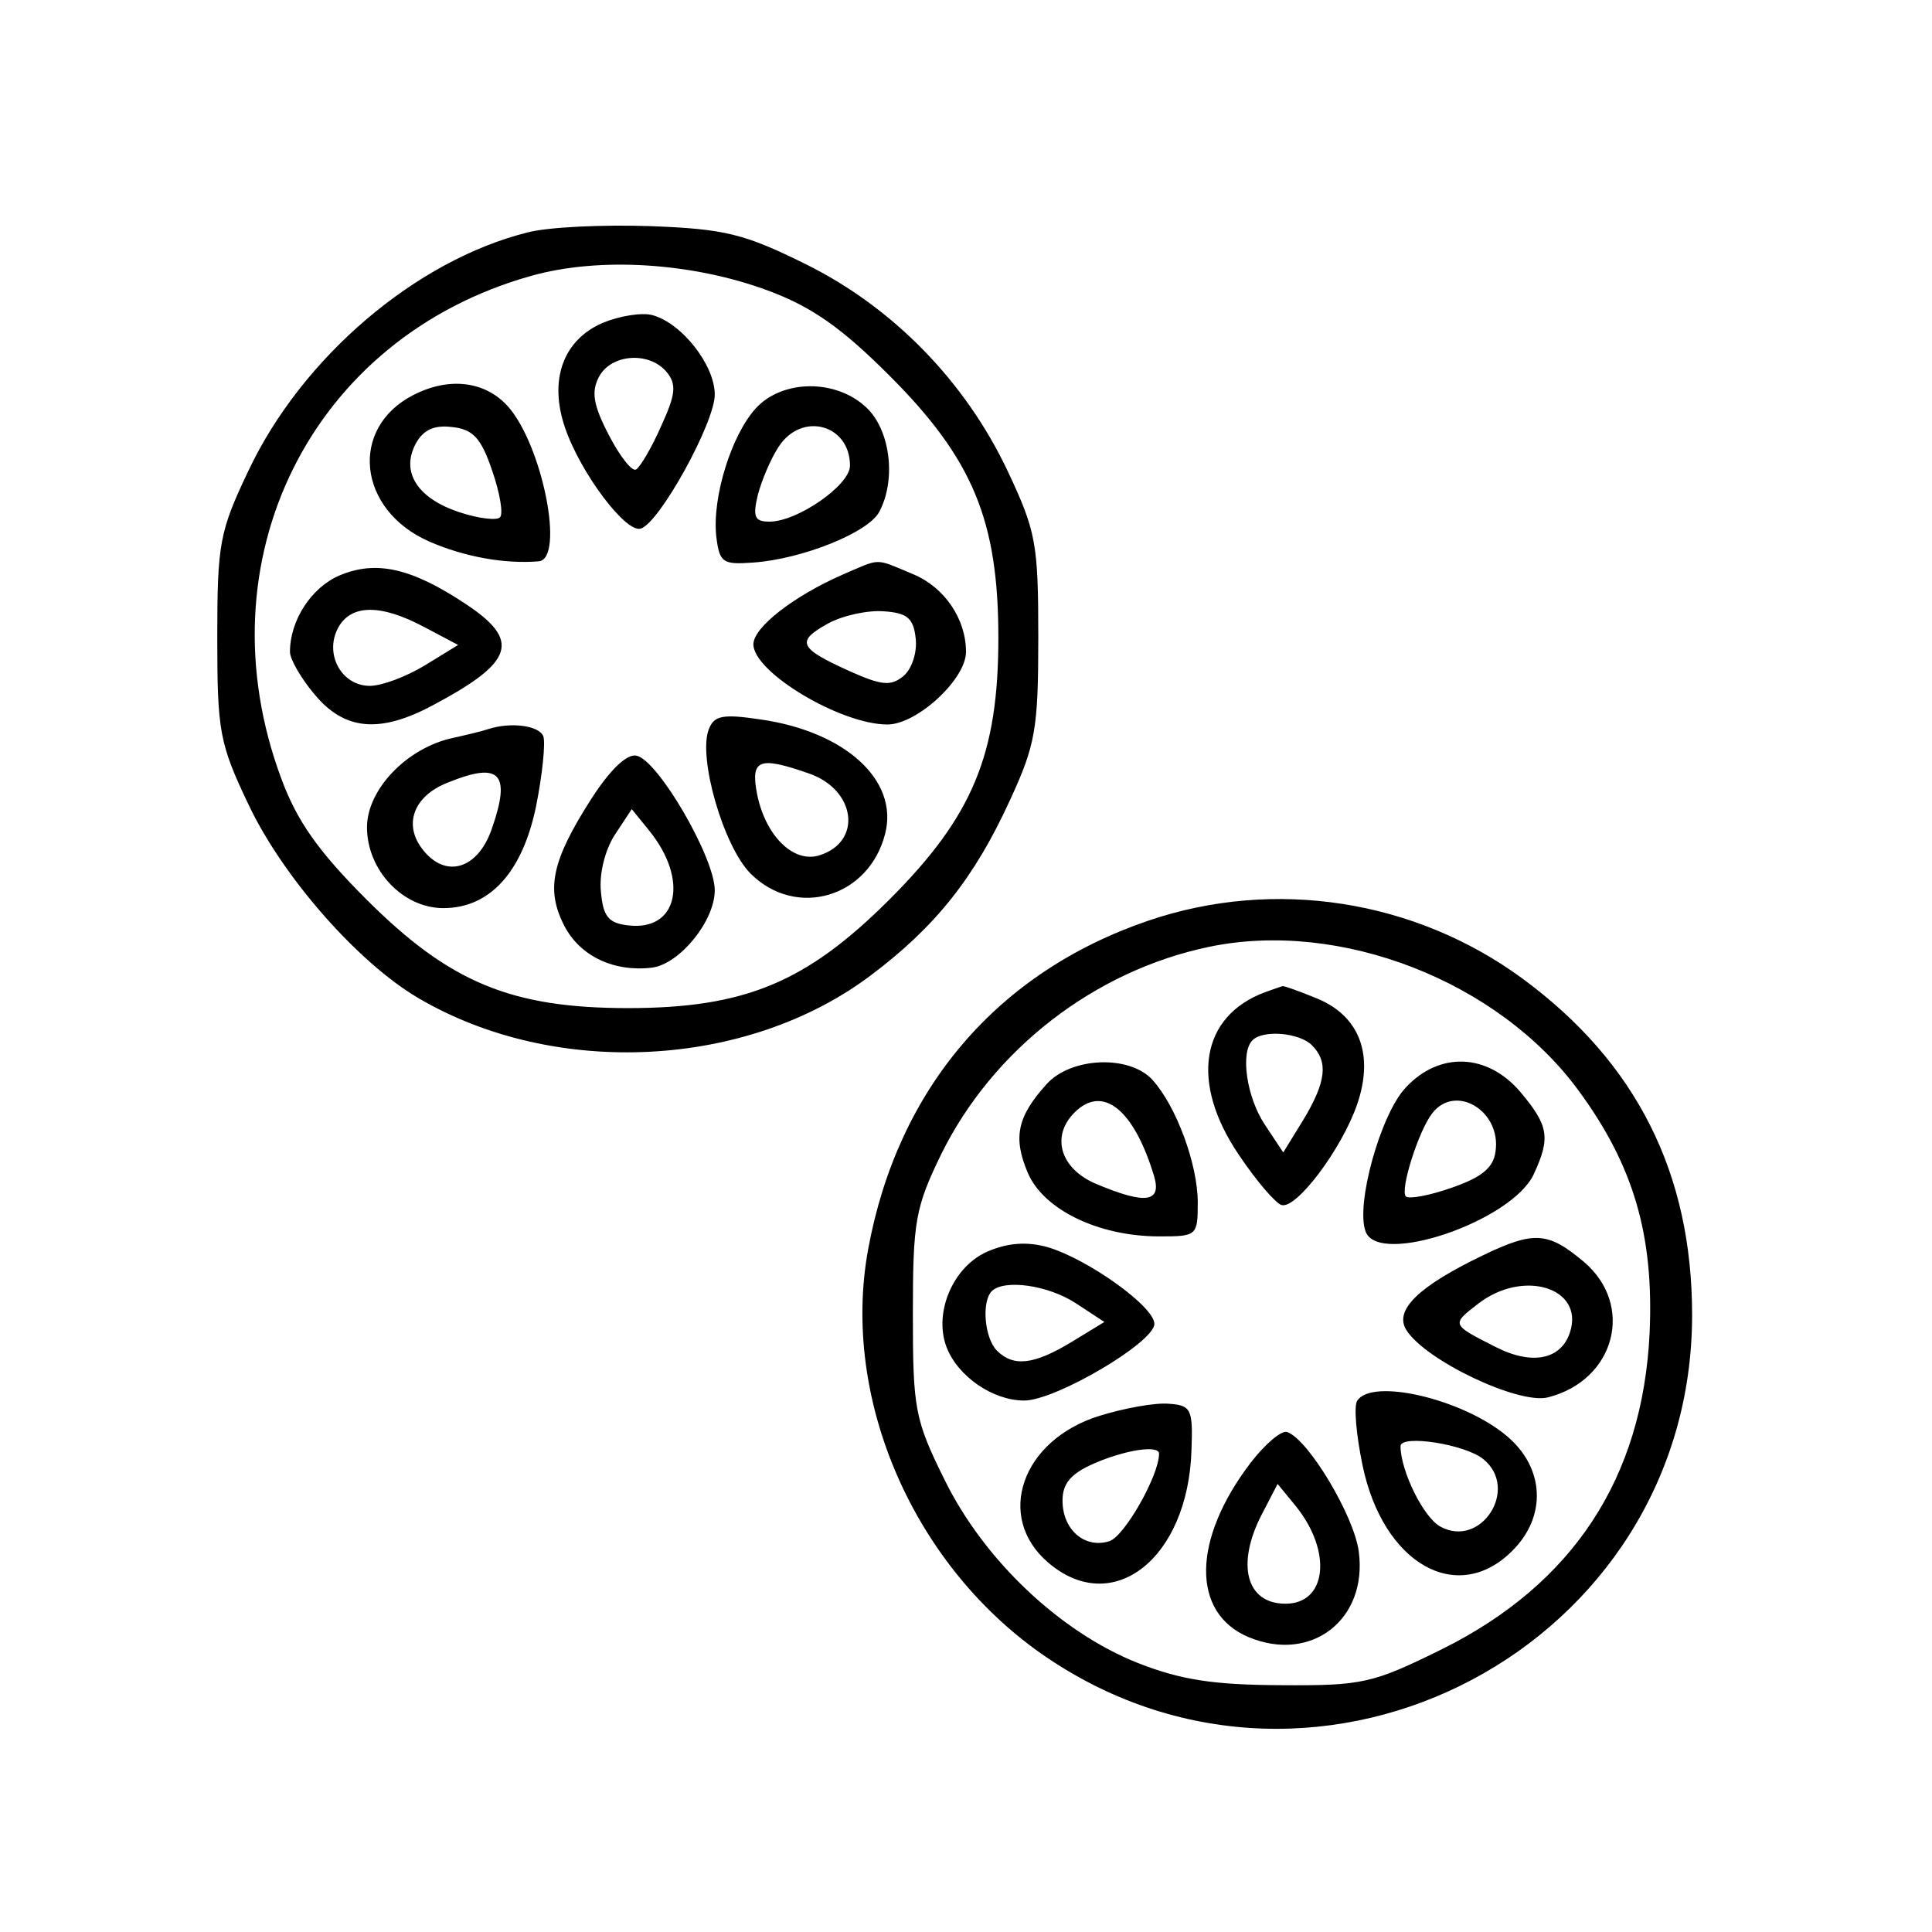
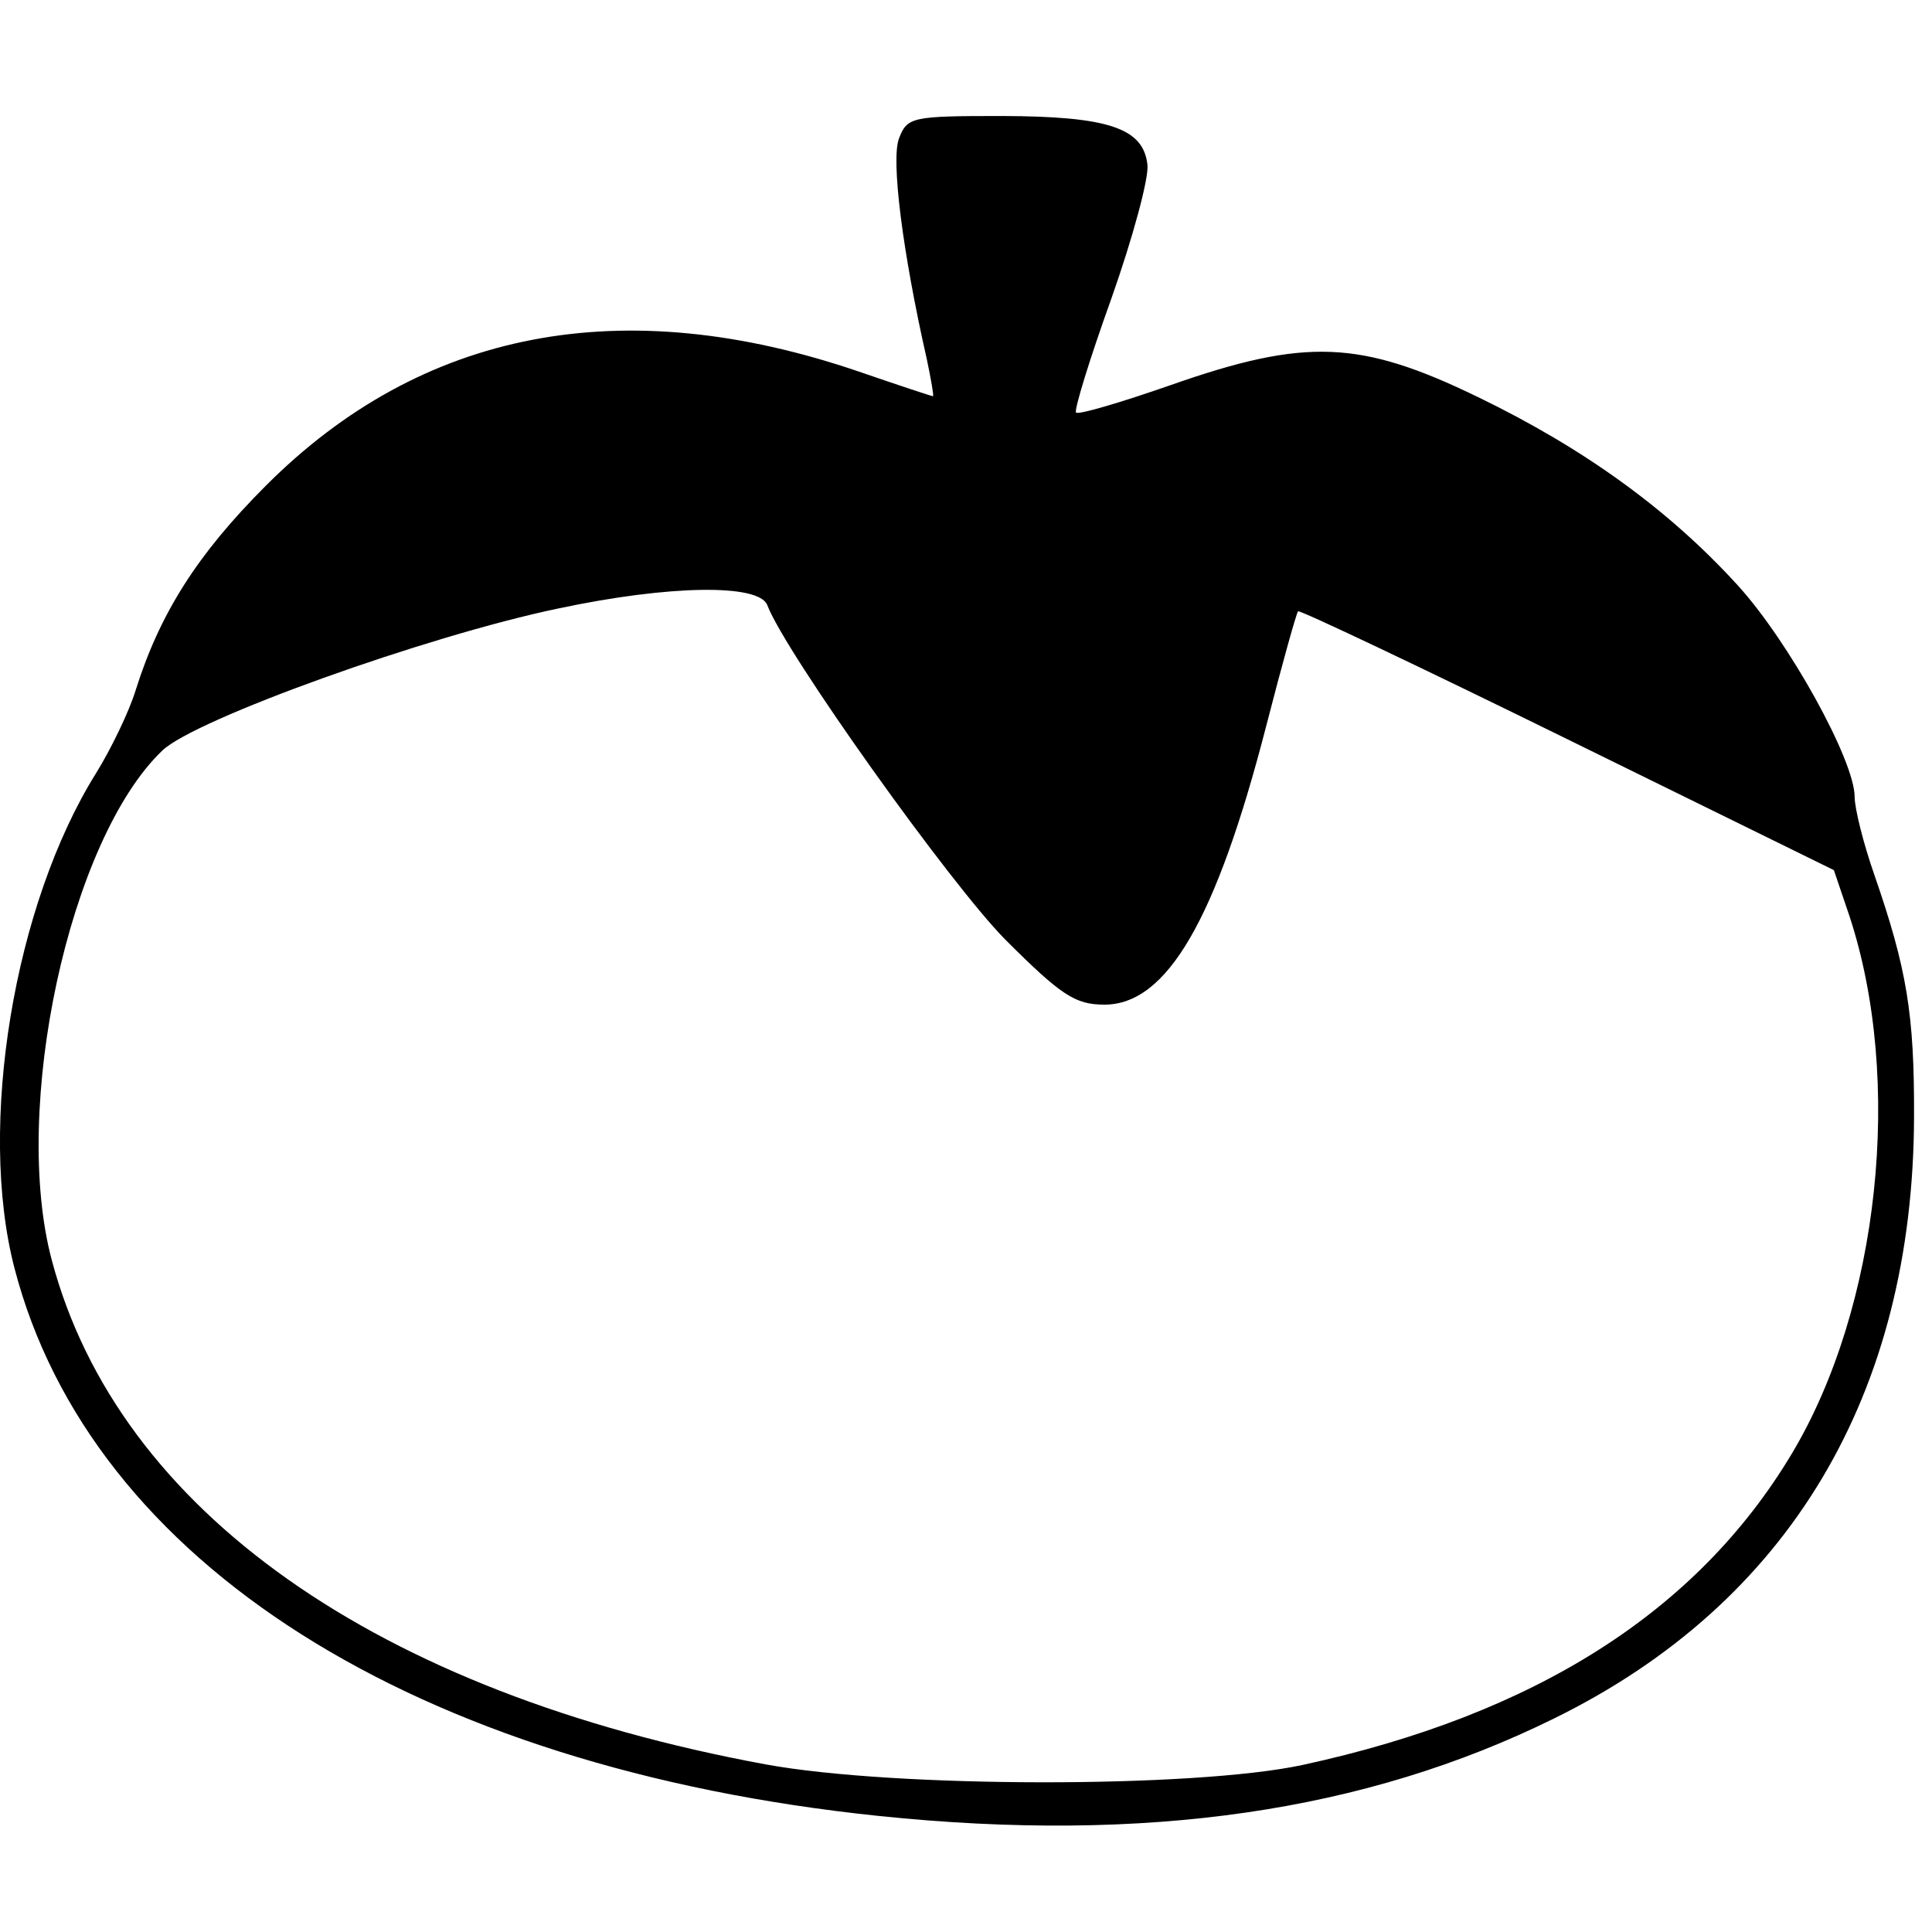
<svg xmlns="http://www.w3.org/2000/svg" width="24px" height="24px" viewBox="0 0 24 24" version="1.1">
  <g id="surface1">
-     <path style=" stroke:none;fill-rule:evenodd;fill:rgb(0%,0%,0%);fill-opacity:1;" d="M 6.555 2.887 C 5.164 3.234 3.75 4.441 3.086 5.848 C 2.727 6.602 2.699 6.75 2.699 7.922 C 2.699 9.09 2.727 9.238 3.086 9.992 C 3.512 10.895 4.453 11.965 5.203 12.402 C 6.898 13.395 9.281 13.273 10.816 12.117 C 11.617 11.516 12.105 10.906 12.547 9.938 C 12.863 9.254 12.898 9.055 12.898 7.922 C 12.898 6.75 12.871 6.602 12.516 5.848 C 11.988 4.734 11.09 3.816 10.008 3.281 C 9.242 2.902 9.004 2.844 8.078 2.809 C 7.496 2.789 6.809 2.82 6.555 2.887 M 6.602 3.426 C 3.863 4.191 2.484 6.965 3.496 9.676 C 3.691 10.203 3.957 10.578 4.551 11.172 C 5.582 12.203 6.348 12.523 7.801 12.523 C 9.254 12.523 10.02 12.203 11.051 11.172 C 12.086 10.137 12.402 9.371 12.402 7.922 C 12.402 6.469 12.086 5.703 11.051 4.668 C 10.453 4.07 10.086 3.812 9.539 3.609 C 8.602 3.262 7.449 3.188 6.602 3.426 M 7.484 4.012 C 6.992 4.227 6.816 4.723 7.02 5.316 C 7.211 5.875 7.777 6.629 7.961 6.566 C 8.195 6.492 8.879 5.25 8.879 4.902 C 8.879 4.535 8.469 4.012 8.102 3.914 C 7.969 3.879 7.691 3.926 7.484 4.012 M 7.441 4.68 C 7.344 4.863 7.367 5.027 7.562 5.402 C 7.699 5.668 7.852 5.863 7.902 5.832 C 7.957 5.797 8.098 5.555 8.215 5.289 C 8.395 4.895 8.406 4.773 8.281 4.621 C 8.066 4.363 7.594 4.395 7.441 4.68 M 5.137 4.906 C 4.332 5.316 4.441 6.336 5.332 6.727 C 5.77 6.918 6.27 7.008 6.691 6.973 C 7.02 6.945 6.738 5.523 6.305 5.043 C 6.023 4.734 5.578 4.68 5.137 4.906 M 9.391 5.07 C 9.086 5.402 8.844 6.18 8.898 6.664 C 8.938 6.992 8.977 7.016 9.359 6.988 C 9.965 6.945 10.785 6.617 10.922 6.359 C 11.137 5.957 11.059 5.34 10.762 5.062 C 10.387 4.707 9.723 4.711 9.391 5.07 M 5.164 5.512 C 4.977 5.863 5.184 6.191 5.707 6.363 C 5.941 6.441 6.172 6.469 6.211 6.426 C 6.254 6.387 6.211 6.125 6.113 5.844 C 5.977 5.441 5.875 5.332 5.617 5.305 C 5.391 5.277 5.258 5.34 5.164 5.512 M 9.672 5.551 C 9.574 5.699 9.461 5.969 9.414 6.148 C 9.348 6.422 9.375 6.48 9.559 6.48 C 9.906 6.48 10.559 6.027 10.559 5.785 C 10.559 5.27 9.957 5.109 9.672 5.551 M 4.219 7.148 C 3.867 7.297 3.602 7.707 3.602 8.098 C 3.602 8.188 3.738 8.426 3.91 8.629 C 4.281 9.074 4.719 9.113 5.375 8.762 C 6.391 8.223 6.473 7.957 5.781 7.5 C 5.109 7.055 4.672 6.957 4.219 7.148 M 10.461 7.141 C 9.859 7.406 9.359 7.793 9.359 8.004 C 9.359 8.352 10.445 9 11.023 9 C 11.391 9 12 8.438 12 8.098 C 12 7.688 11.734 7.297 11.344 7.133 C 10.855 6.93 10.953 6.93 10.461 7.141 M 4.199 7.801 C 4.027 8.125 4.242 8.52 4.594 8.52 C 4.742 8.52 5.047 8.406 5.277 8.266 L 5.691 8.012 L 5.277 7.793 C 4.73 7.5 4.359 7.504 4.199 7.801 M 10.285 7.746 C 9.883 7.969 9.922 8.051 10.551 8.336 C 10.953 8.516 11.066 8.527 11.223 8.398 C 11.328 8.309 11.395 8.105 11.375 7.93 C 11.348 7.68 11.27 7.613 10.98 7.594 C 10.781 7.578 10.469 7.645 10.285 7.746 M 8.805 9.059 C 8.668 9.41 8.988 10.516 9.324 10.852 C 9.891 11.418 10.797 11.148 10.996 10.355 C 11.164 9.695 10.504 9.09 9.453 8.938 C 8.98 8.867 8.871 8.887 8.805 9.059 M 6.059 9.059 C 5.992 9.082 5.797 9.129 5.621 9.168 C 5.051 9.293 4.559 9.809 4.559 10.277 C 4.559 10.809 5.004 11.281 5.508 11.281 C 6.086 11.281 6.492 10.832 6.66 10.012 C 6.738 9.621 6.777 9.234 6.75 9.148 C 6.699 9.012 6.344 8.965 6.059 9.059 M 7.344 9.926 C 6.852 10.695 6.777 11.051 7.012 11.504 C 7.207 11.879 7.629 12.078 8.102 12.02 C 8.445 11.973 8.879 11.441 8.879 11.059 C 8.879 10.652 8.172 9.438 7.906 9.387 C 7.785 9.363 7.578 9.562 7.344 9.926 M 9.406 9.871 C 9.512 10.387 9.859 10.727 10.18 10.625 C 10.715 10.457 10.633 9.812 10.051 9.609 C 9.426 9.391 9.32 9.43 9.406 9.871 M 5.559 9.723 C 5.133 9.891 5.004 10.25 5.258 10.562 C 5.543 10.918 5.938 10.793 6.109 10.297 C 6.352 9.602 6.211 9.457 5.559 9.723 M 7.637 10.371 C 7.516 10.559 7.441 10.855 7.465 11.078 C 7.492 11.387 7.559 11.469 7.809 11.496 C 8.422 11.566 8.559 10.93 8.066 10.32 L 7.848 10.051 L 7.637 10.371 M 14.262 11.438 C 12.387 12.078 11.152 13.523 10.785 15.516 C 10.441 17.383 11.355 19.473 13.004 20.59 C 16.406 22.891 21.02 20.441 21.02 16.336 C 21.02 14.574 20.328 13.199 18.918 12.16 C 17.582 11.176 15.832 10.902 14.262 11.438 M 15.02 11.762 C 13.594 12.059 12.332 13.039 11.691 14.34 C 11.371 15 11.34 15.168 11.34 16.32 C 11.34 17.504 11.363 17.633 11.734 18.383 C 12.223 19.379 13.168 20.273 14.129 20.656 C 14.664 20.867 15.066 20.93 15.906 20.934 C 16.926 20.941 17.047 20.914 17.91 20.488 C 19.539 19.68 20.406 18.363 20.492 16.559 C 20.547 15.344 20.293 14.477 19.609 13.547 C 18.613 12.188 16.648 11.422 15.02 11.762 M 15.719 12.324 C 14.914 12.621 14.777 13.445 15.391 14.348 C 15.605 14.668 15.844 14.945 15.918 14.969 C 16.102 15.027 16.668 14.273 16.859 13.719 C 17.07 13.105 16.891 12.625 16.367 12.406 C 16.148 12.316 15.953 12.246 15.934 12.25 C 15.914 12.254 15.82 12.289 15.719 12.324 M 15.559 12.922 C 15.406 13.074 15.484 13.625 15.711 13.969 L 15.941 14.316 L 16.191 13.91 C 16.473 13.441 16.504 13.191 16.297 12.984 C 16.141 12.828 15.691 12.789 15.559 12.922 M 13 13.469 C 12.637 13.871 12.582 14.129 12.766 14.566 C 12.961 15.027 13.645 15.359 14.402 15.359 C 14.867 15.359 14.879 15.352 14.879 14.938 C 14.879 14.465 14.613 13.742 14.316 13.414 C 14.031 13.102 13.305 13.129 13 13.469 M 17.461 13.512 C 17.148 13.844 16.836 14.973 16.965 15.301 C 17.129 15.734 18.789 15.168 19.055 14.582 C 19.262 14.133 19.238 13.984 18.891 13.57 C 18.48 13.082 17.879 13.059 17.461 13.512 M 13.348 13.82 C 13.051 14.117 13.172 14.52 13.617 14.707 C 14.23 14.965 14.434 14.938 14.336 14.609 C 14.086 13.781 13.699 13.469 13.348 13.82 M 17.793 13.828 C 17.621 14.047 17.387 14.789 17.465 14.863 C 17.5 14.898 17.758 14.852 18.035 14.754 C 18.406 14.625 18.551 14.508 18.578 14.305 C 18.652 13.801 18.082 13.457 17.793 13.828 M 12.277 15.543 C 11.844 15.723 11.594 16.301 11.758 16.734 C 11.898 17.098 12.332 17.398 12.723 17.398 C 13.113 17.398 14.34 16.676 14.34 16.445 C 14.34 16.23 13.508 15.637 13.012 15.492 C 12.762 15.422 12.523 15.438 12.277 15.543 M 18.422 15.594 C 17.625 15.977 17.316 16.273 17.469 16.52 C 17.703 16.898 18.863 17.449 19.227 17.359 C 20.066 17.148 20.312 16.211 19.672 15.672 C 19.23 15.301 19.055 15.289 18.422 15.594 M 12.32 16.039 C 12.191 16.172 12.23 16.621 12.383 16.777 C 12.59 16.984 12.844 16.953 13.309 16.672 L 13.719 16.422 L 13.367 16.191 C 13.023 15.965 12.477 15.887 12.32 16.039 M 18.363 16.195 C 18.027 16.453 18.027 16.453 18.574 16.73 C 19.031 16.965 19.395 16.891 19.504 16.547 C 19.68 15.996 18.922 15.762 18.363 16.195 M 16.859 17.402 C 16.816 17.469 16.848 17.828 16.926 18.203 C 17.18 19.426 18.102 19.949 18.785 19.266 C 19.219 18.836 19.188 18.23 18.715 17.836 C 18.172 17.379 17.039 17.113 16.859 17.402 M 13.652 17.59 C 12.691 17.891 12.359 18.844 13.02 19.41 C 13.82 20.098 14.758 19.363 14.801 18.016 C 14.82 17.504 14.797 17.457 14.52 17.438 C 14.355 17.422 13.965 17.492 13.652 17.59 M 15.535 18.172 C 14.809 19.125 14.797 20.035 15.508 20.336 C 16.289 20.664 16.992 20.117 16.879 19.273 C 16.82 18.828 16.25 17.875 15.988 17.789 C 15.918 17.766 15.715 17.938 15.535 18.172 M 17.398 17.965 C 17.398 18.273 17.688 18.859 17.895 18.965 C 18.398 19.238 18.875 18.496 18.43 18.129 C 18.207 17.941 17.398 17.816 17.398 17.965 M 13.59 18.18 C 13.305 18.305 13.199 18.426 13.199 18.641 C 13.199 19.004 13.477 19.242 13.781 19.145 C 13.969 19.086 14.398 18.328 14.398 18.059 C 14.398 17.945 13.977 18.012 13.59 18.18 M 15.676 18.809 C 15.352 19.434 15.48 19.922 15.969 19.922 C 16.484 19.922 16.551 19.273 16.098 18.711 L 15.871 18.434 L 15.676 18.809 " />
+     <path style=" stroke:none;fill-rule:evenodd;fill:rgb(0%,0%,0%);fill-opacity:1;" d="M 11.168 1.719 C 11.066 1.98 11.211 3.129 11.512 4.457 C 11.566 4.711 11.602 4.922 11.59 4.922 C 11.574 4.922 11.16 4.785 10.672 4.617 C 7.734 3.613 5.238 4.094 3.301 6.035 C 2.453 6.883 1.984 7.621 1.684 8.578 C 1.602 8.844 1.379 9.305 1.195 9.602 C 0.172 11.238 -0.281 13.984 0.18 15.754 C 1.129 19.41 5.16 21.961 10.922 22.559 C 14.234 22.902 16.957 22.508 19.312 21.344 C 22.227 19.91 23.77 17.32 23.777 13.863 C 23.781 12.598 23.688 12.035 23.285 10.871 C 23.148 10.48 23.039 10.043 23.039 9.898 C 23.039 9.445 22.215 7.957 21.582 7.266 C 20.734 6.336 19.684 5.574 18.363 4.934 C 16.898 4.223 16.219 4.195 14.539 4.785 C 13.922 5 13.395 5.156 13.367 5.125 C 13.34 5.098 13.535 4.461 13.805 3.711 C 14.07 2.961 14.273 2.215 14.254 2.047 C 14.203 1.59 13.77 1.445 12.445 1.441 C 11.328 1.441 11.27 1.453 11.168 1.719 M 6.934 7.559 C 5.293 7.902 2.422 8.934 2.016 9.324 C 0.859 10.43 0.137 13.77 0.645 15.66 C 1.473 18.766 4.68 21.027 9.512 21.918 C 11.113 22.211 14.824 22.215 16.176 21.926 C 19.066 21.301 21.082 20.023 22.258 18.059 C 23.348 16.238 23.648 13.418 22.973 11.375 L 22.781 10.809 L 19.473 9.184 C 17.652 8.289 16.145 7.574 16.125 7.594 C 16.105 7.613 15.926 8.254 15.73 9.016 C 15.109 11.426 14.496 12.48 13.719 12.48 C 13.355 12.48 13.18 12.363 12.488 11.672 C 11.801 10.977 9.758 8.113 9.531 7.516 C 9.426 7.25 8.312 7.266 6.934 7.559 " />
  </g>
</svg>
